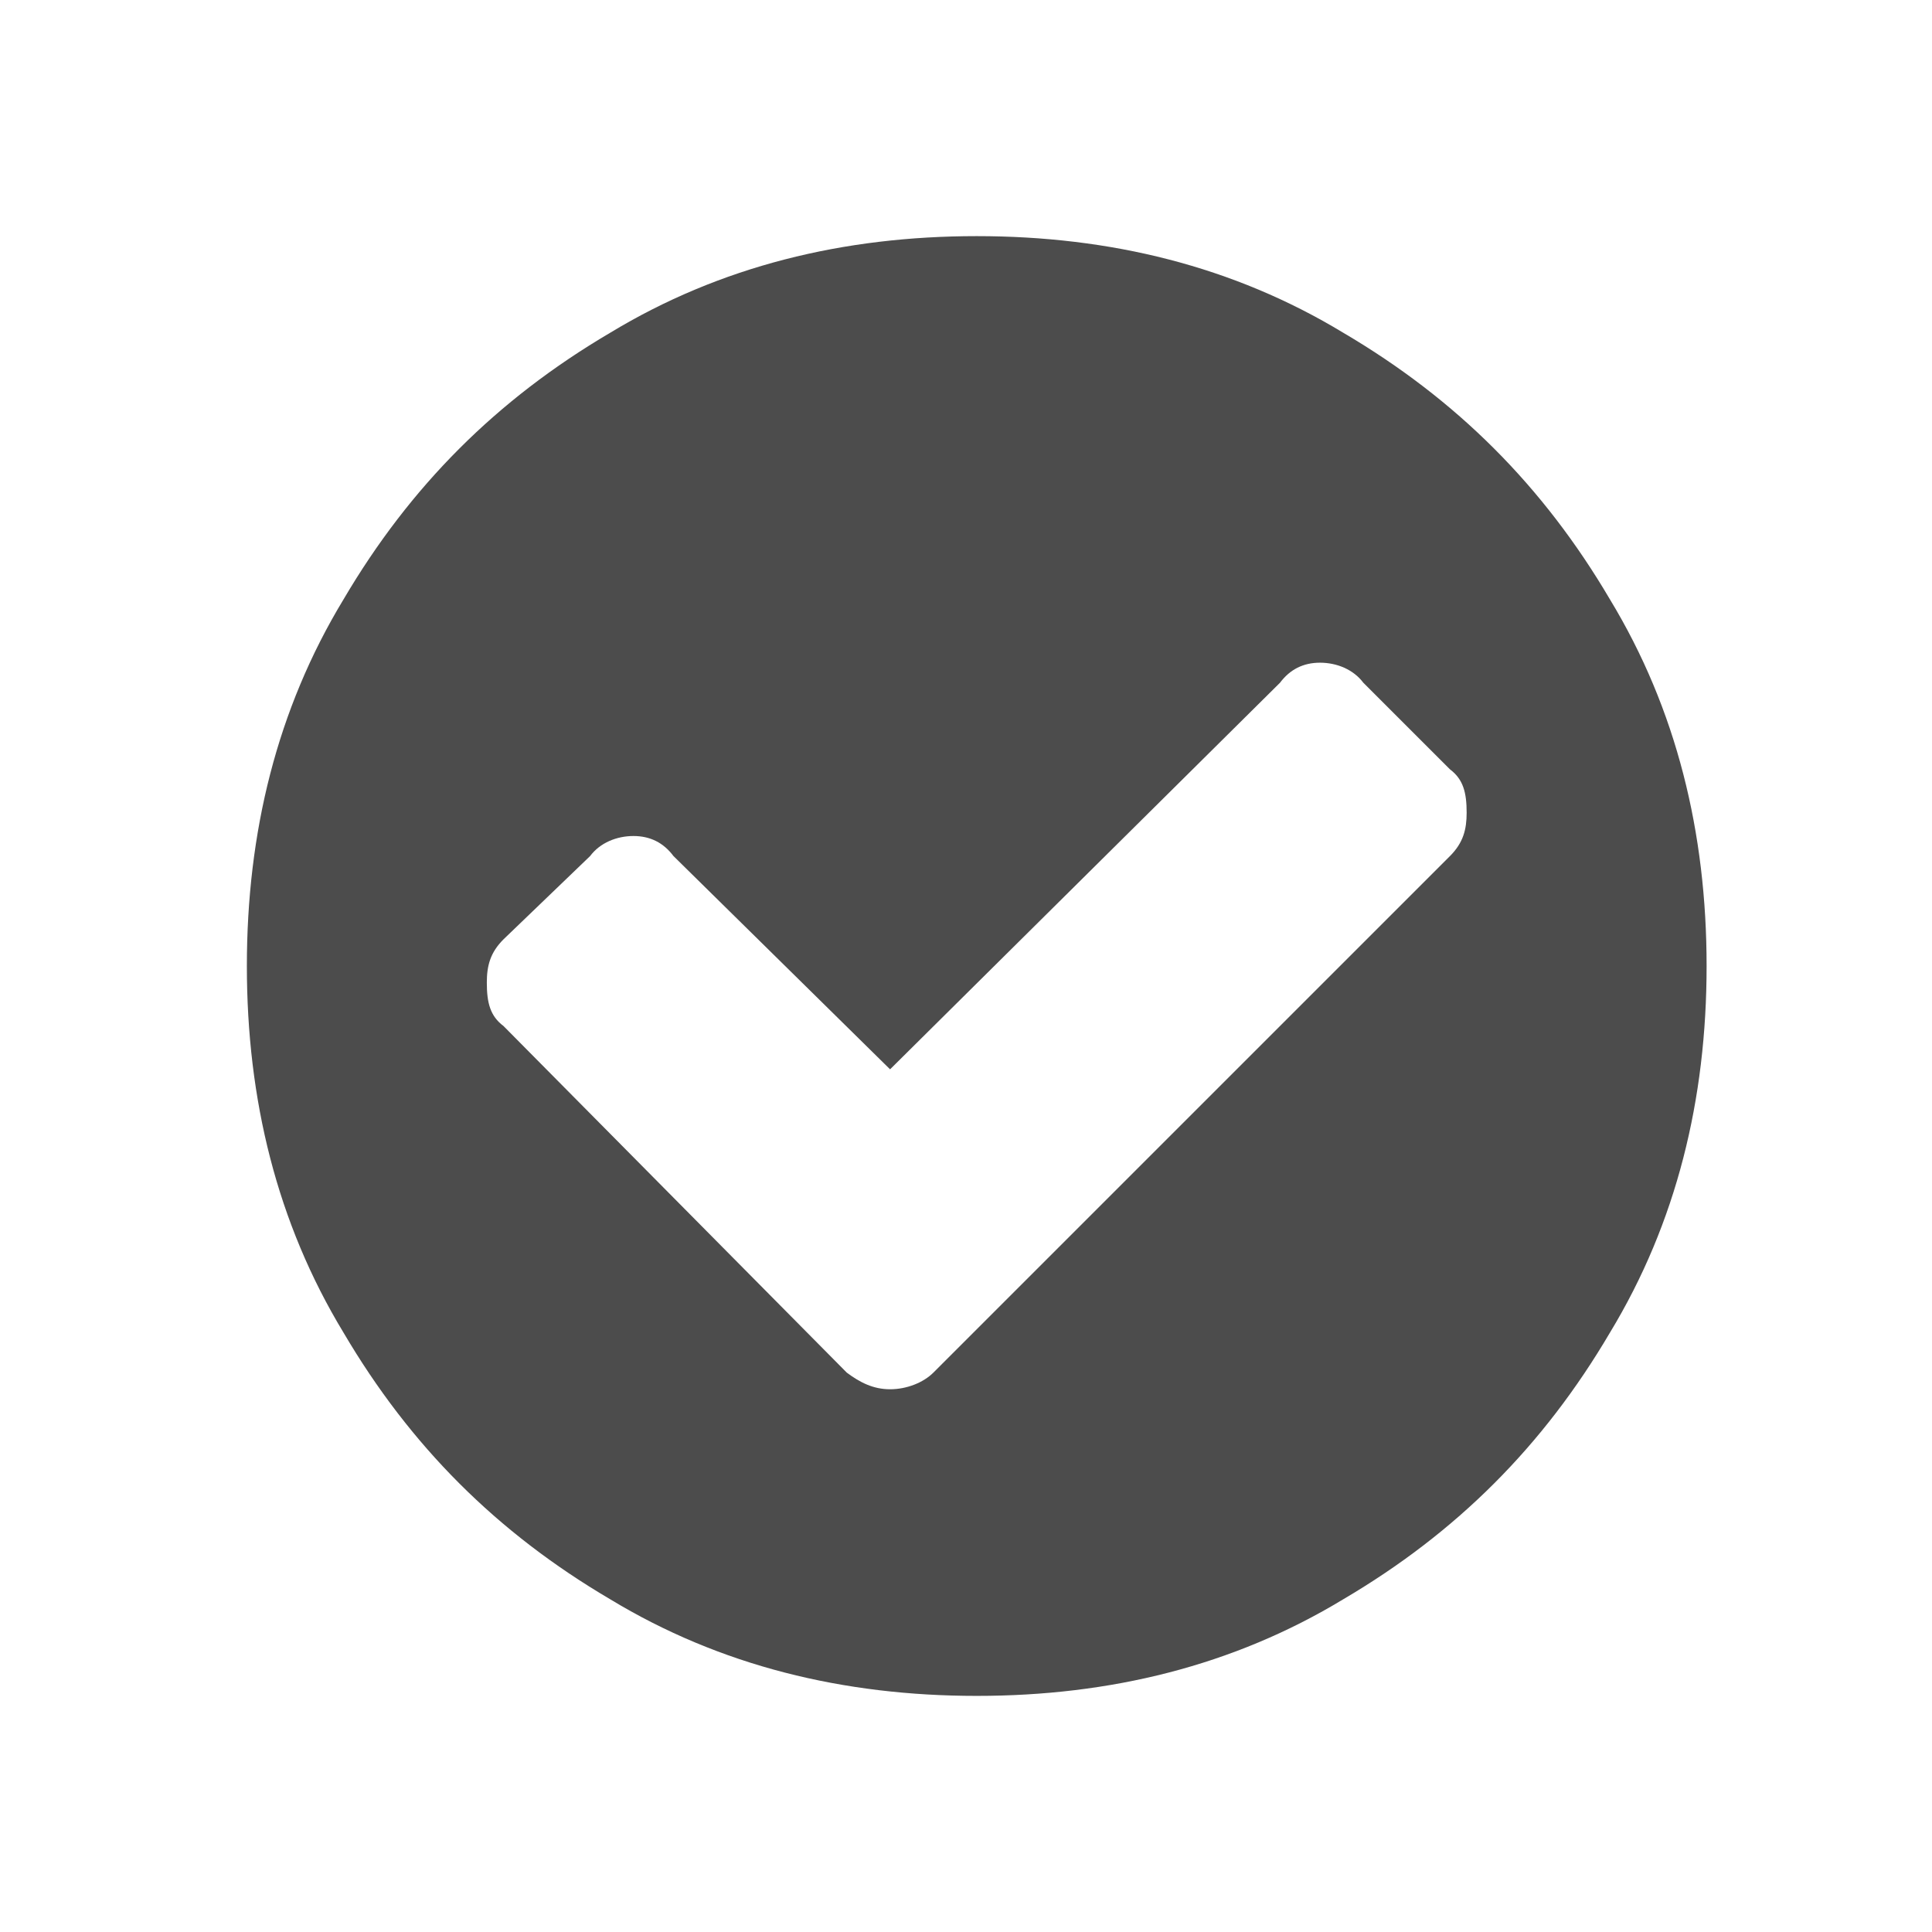
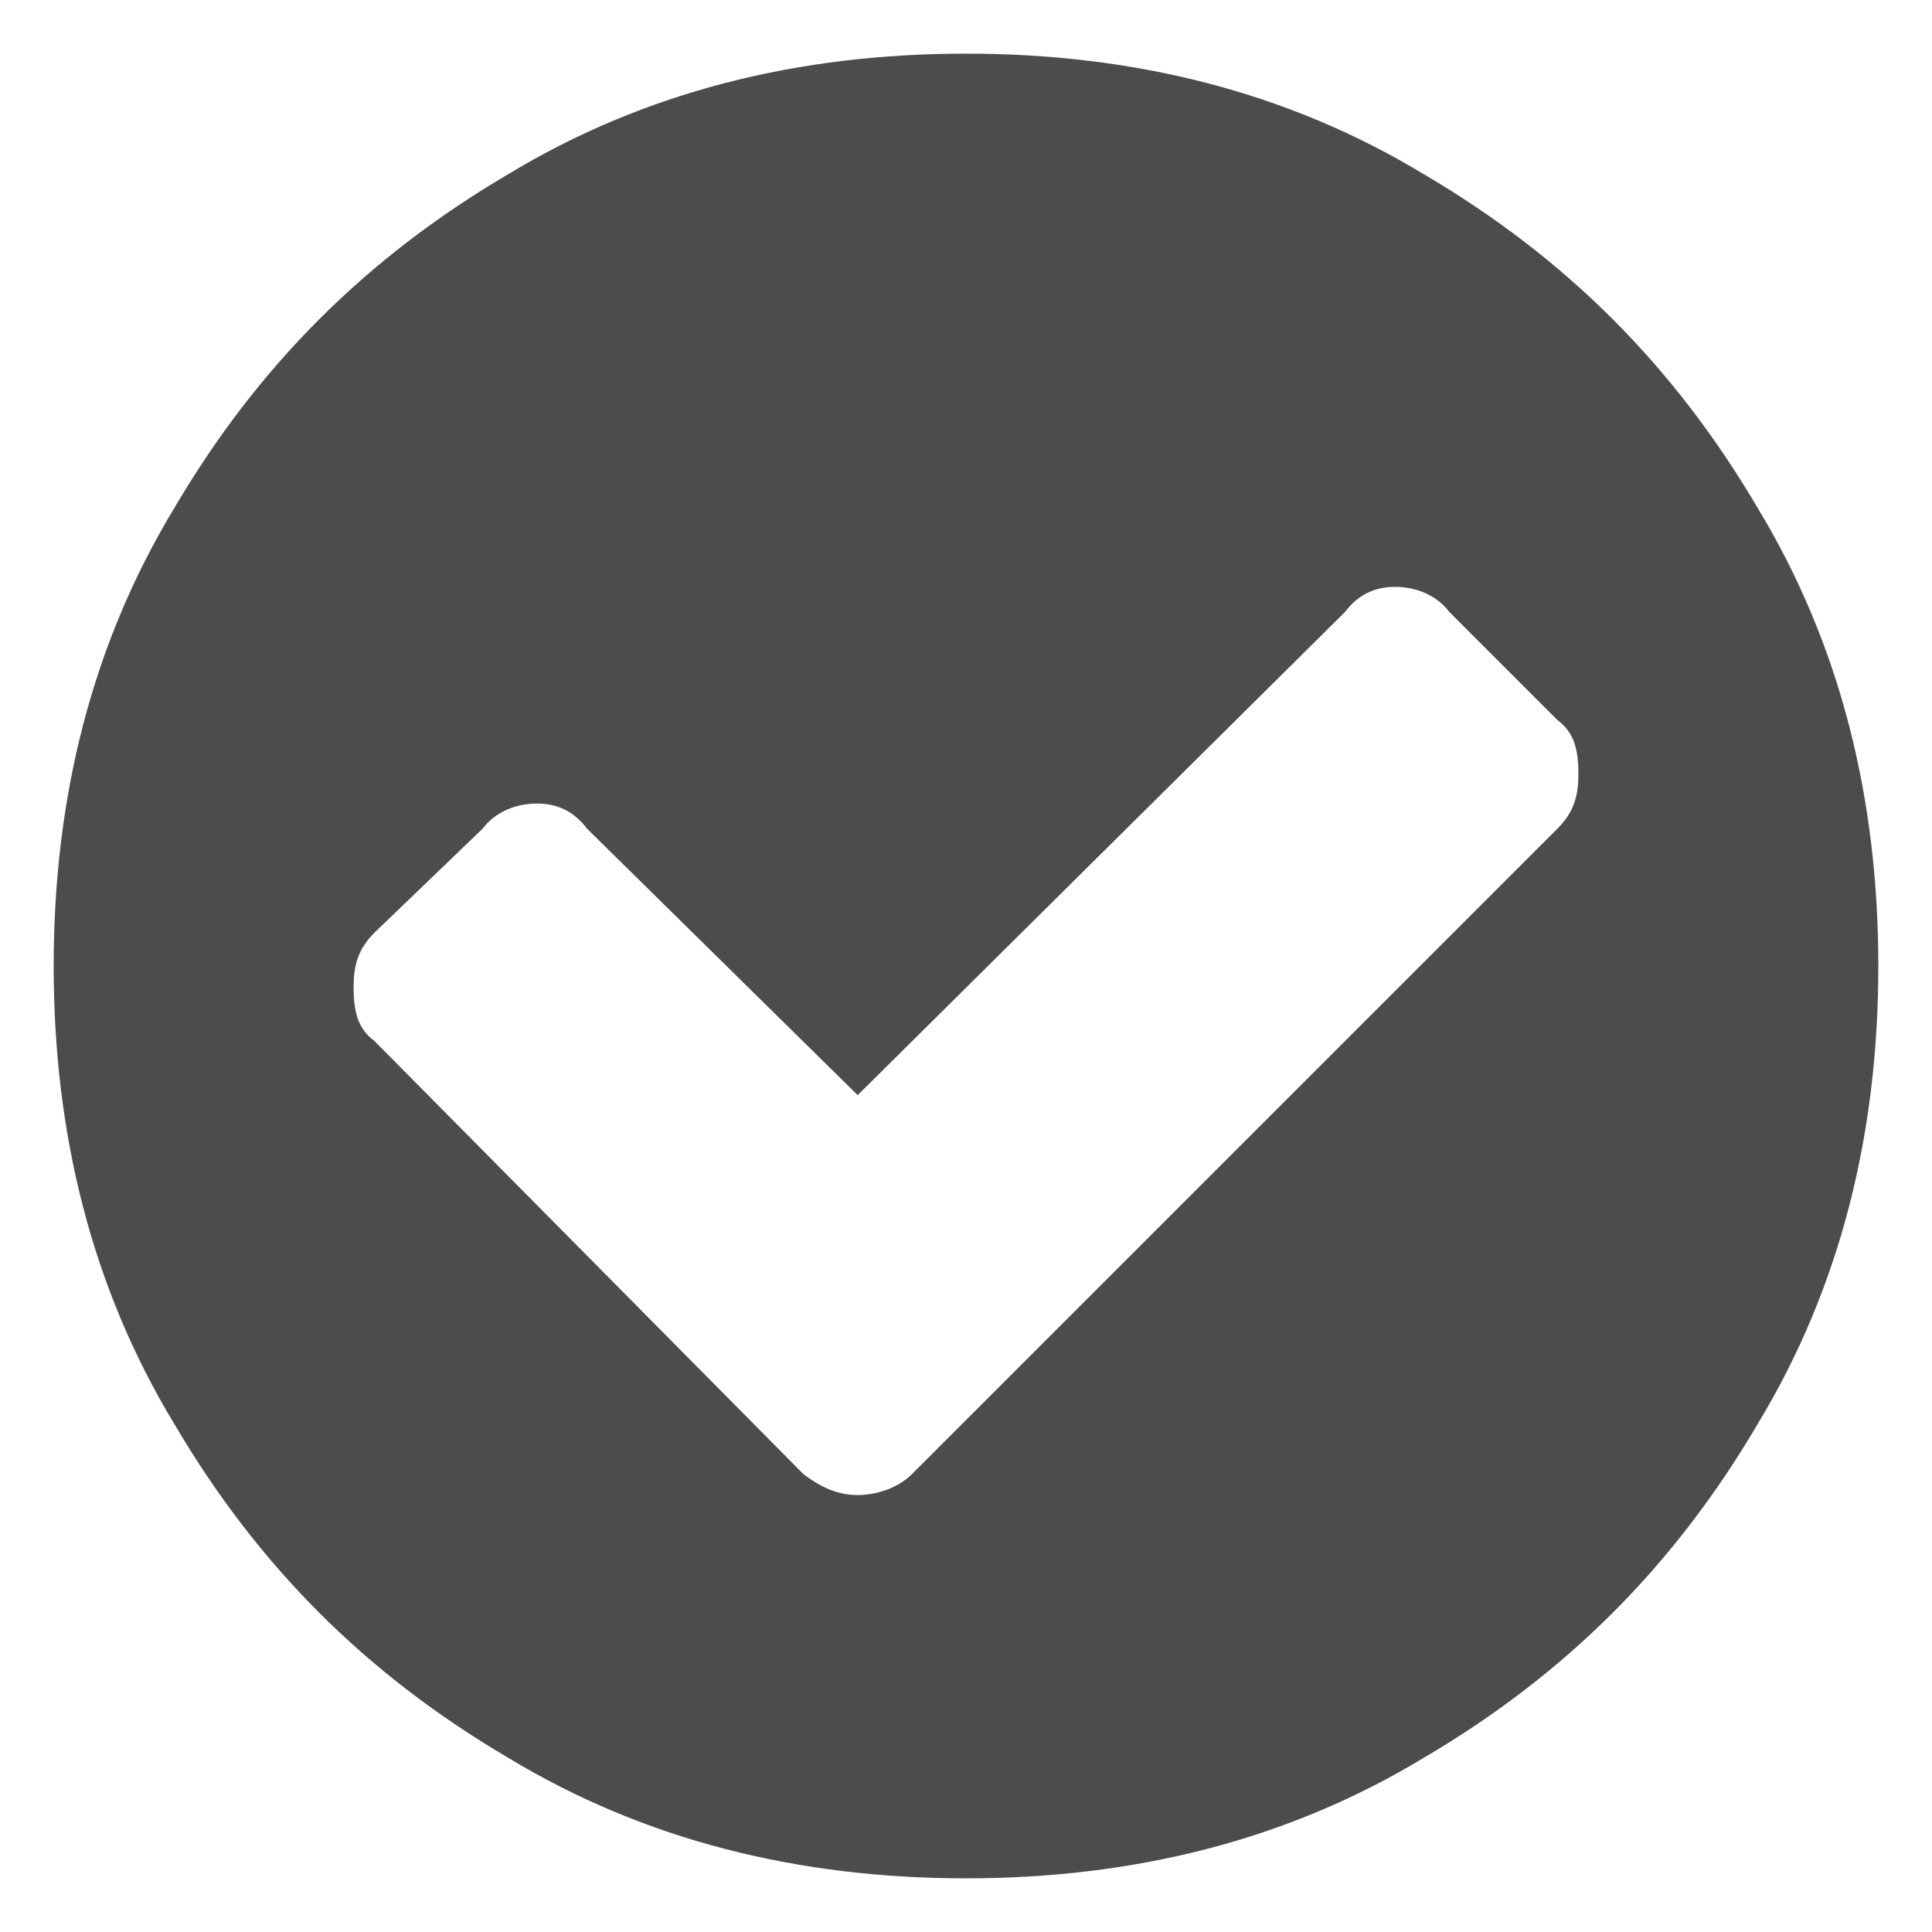
- <svg xmlns="http://www.w3.org/2000/svg" version="1.1" id="图层_1" x="0px" y="0px" width="90px" height="90px" viewBox="0 0 90 90" enable-background="new 0 0 90 90" xml:space="preserve">
-   <path opacity="0.7" fill-rule="evenodd" clip-rule="evenodd" d="M68.322,37.859c0-0.932-0.155-1.553-0.776-2.019l-4.037-4.036  c-0.466-0.621-1.242-0.933-2.019-0.933c-0.776,0-1.397,0.312-1.862,0.933L41.463,49.813l-10.091-9.936  c-0.466-0.622-1.086-0.932-1.863-0.932c-0.776,0-1.553,0.31-2.018,0.932l-4.037,3.882c-0.622,0.62-0.776,1.241-0.776,2.017  c0,0.932,0.155,1.554,0.776,2.019l15.991,16.146c0.622,0.466,1.241,0.776,2.018,0.776c0.776,0,1.553-0.31,2.018-0.776l24.065-24.063  C68.167,39.256,68.322,38.635,68.322,37.859L68.322,37.859L68.322,37.859z M79.5,45.001c0,6.21-1.397,11.953-4.502,17.077  c-3.104,5.279-7.142,9.315-12.42,12.42c-5.124,3.104-10.868,4.503-17.078,4.503c-6.211,0-11.955-1.398-17.078-4.503  c-5.278-3.104-9.314-7.141-12.42-12.42C12.897,56.954,11.5,51.211,11.5,45.001c0-6.211,1.397-11.954,4.502-17.078  c3.105-5.278,7.142-9.315,12.42-12.42C33.545,12.398,39.289,11,45.5,11c6.21,0,11.954,1.398,17.078,4.503  c5.278,3.104,9.315,7.142,12.42,12.42C78.103,33.047,79.5,38.79,79.5,45.001L79.5,45.001L79.5,45.001z M79.5,45.001" />
+ <svg xmlns="http://www.w3.org/2000/svg" version="1.1" id="图层_1" x="0px" y="0px" width="72px" height="72px" viewBox="0 0 72 72" enable-background="new 0 0 72 72" xml:space="preserve">
+   <path opacity="0.7" fill-rule="evenodd" clip-rule="evenodd" d="M58.822,28.858c0-0.932-0.155-1.553-0.776-2.019l-4.037-4.036  c-0.466-0.621-1.242-0.933-2.019-0.933c-0.776,0-1.397,0.312-1.862,0.933L31.963,40.813l-10.091-9.936  c-0.466-0.622-1.086-0.932-1.863-0.932c-0.776,0-1.553,0.31-2.018,0.932l-4.037,3.882c-0.622,0.62-0.776,1.241-0.776,2.017  c0,0.932,0.155,1.554,0.776,2.019L29.945,54.94c0.622,0.466,1.241,0.776,2.018,0.776c0.776,0,1.553-0.31,2.018-0.776l24.065-24.063  C58.667,30.255,58.822,29.634,58.822,28.858L58.822,28.858L58.822,28.858z M70,36c0,6.21-1.397,11.953-4.502,17.077  c-3.104,5.279-7.142,9.315-12.42,12.42C47.954,68.602,42.21,70,36,70c-6.211,0-11.955-1.398-17.078-4.503  c-5.278-3.104-9.314-7.141-12.42-12.42C3.397,47.953,2,42.21,2,36c0-6.211,1.397-11.954,4.502-17.078  c3.105-5.278,7.142-9.315,12.42-12.42C24.045,3.397,29.789,1.999,36,1.999c6.21,0,11.954,1.398,17.078,4.503  c5.278,3.104,9.315,7.142,12.42,12.42C68.603,24.046,70,29.789,70,36L70,36L70,36z M70,36" />
</svg>
